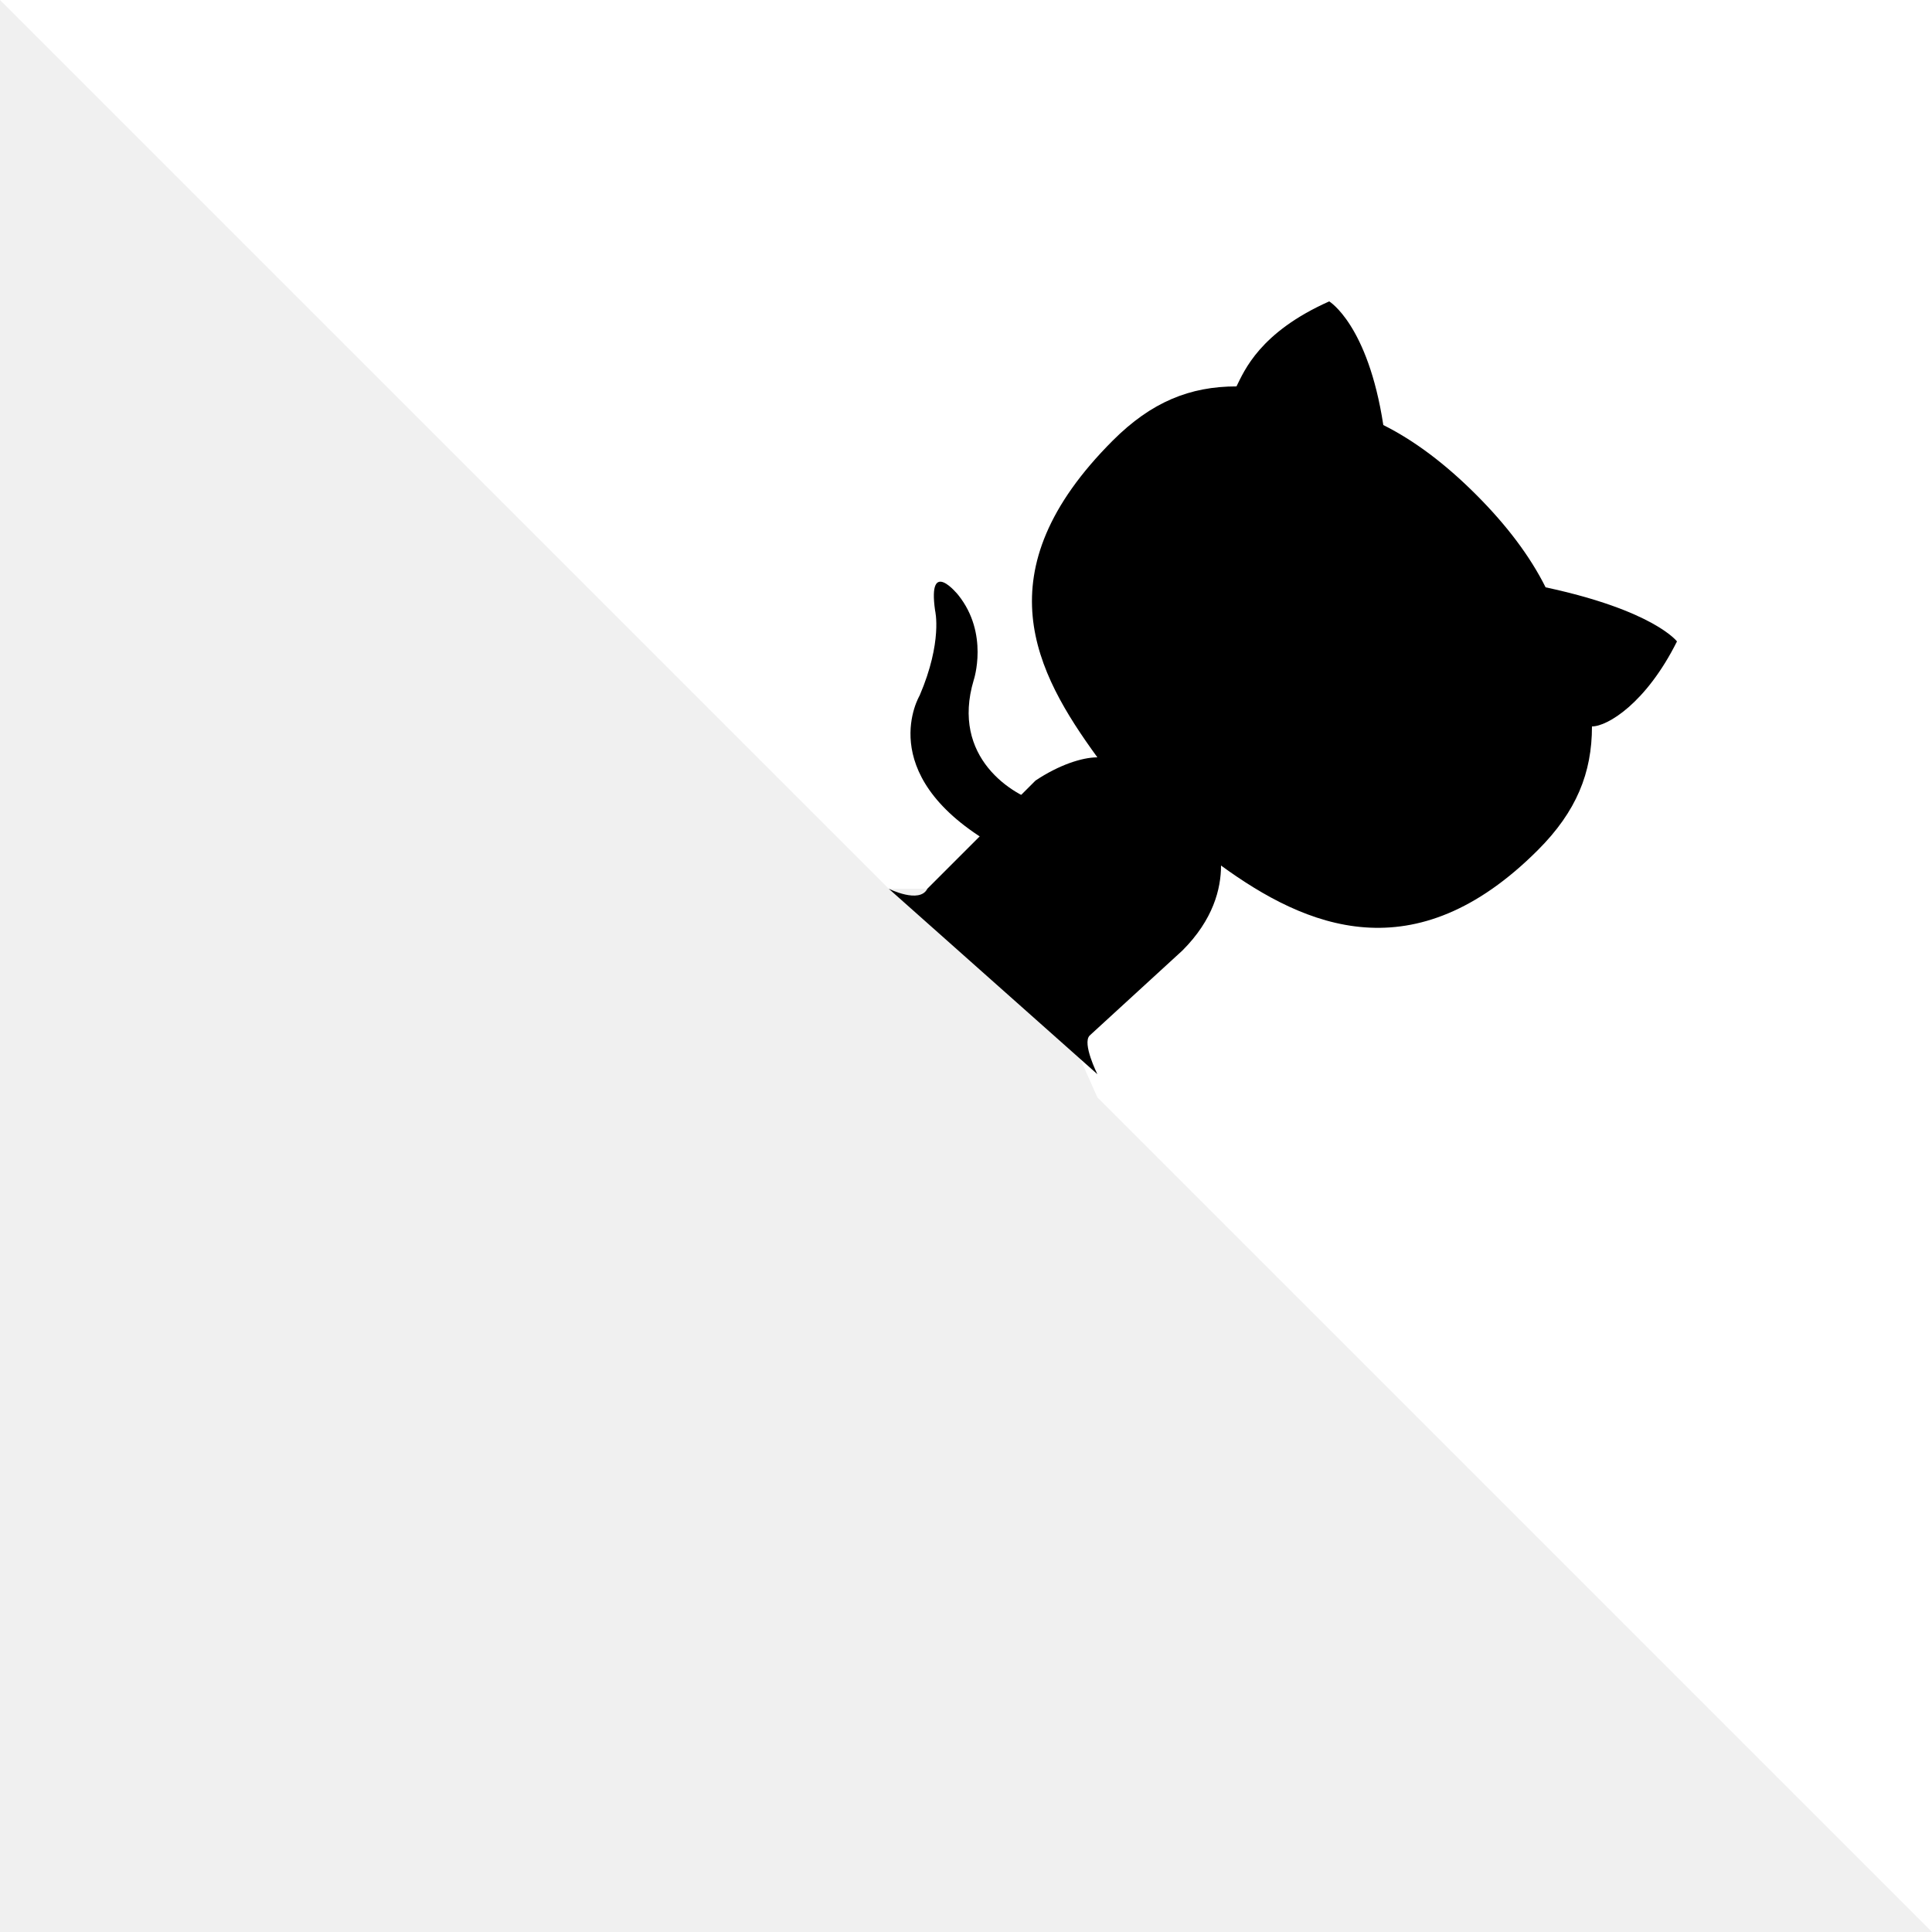
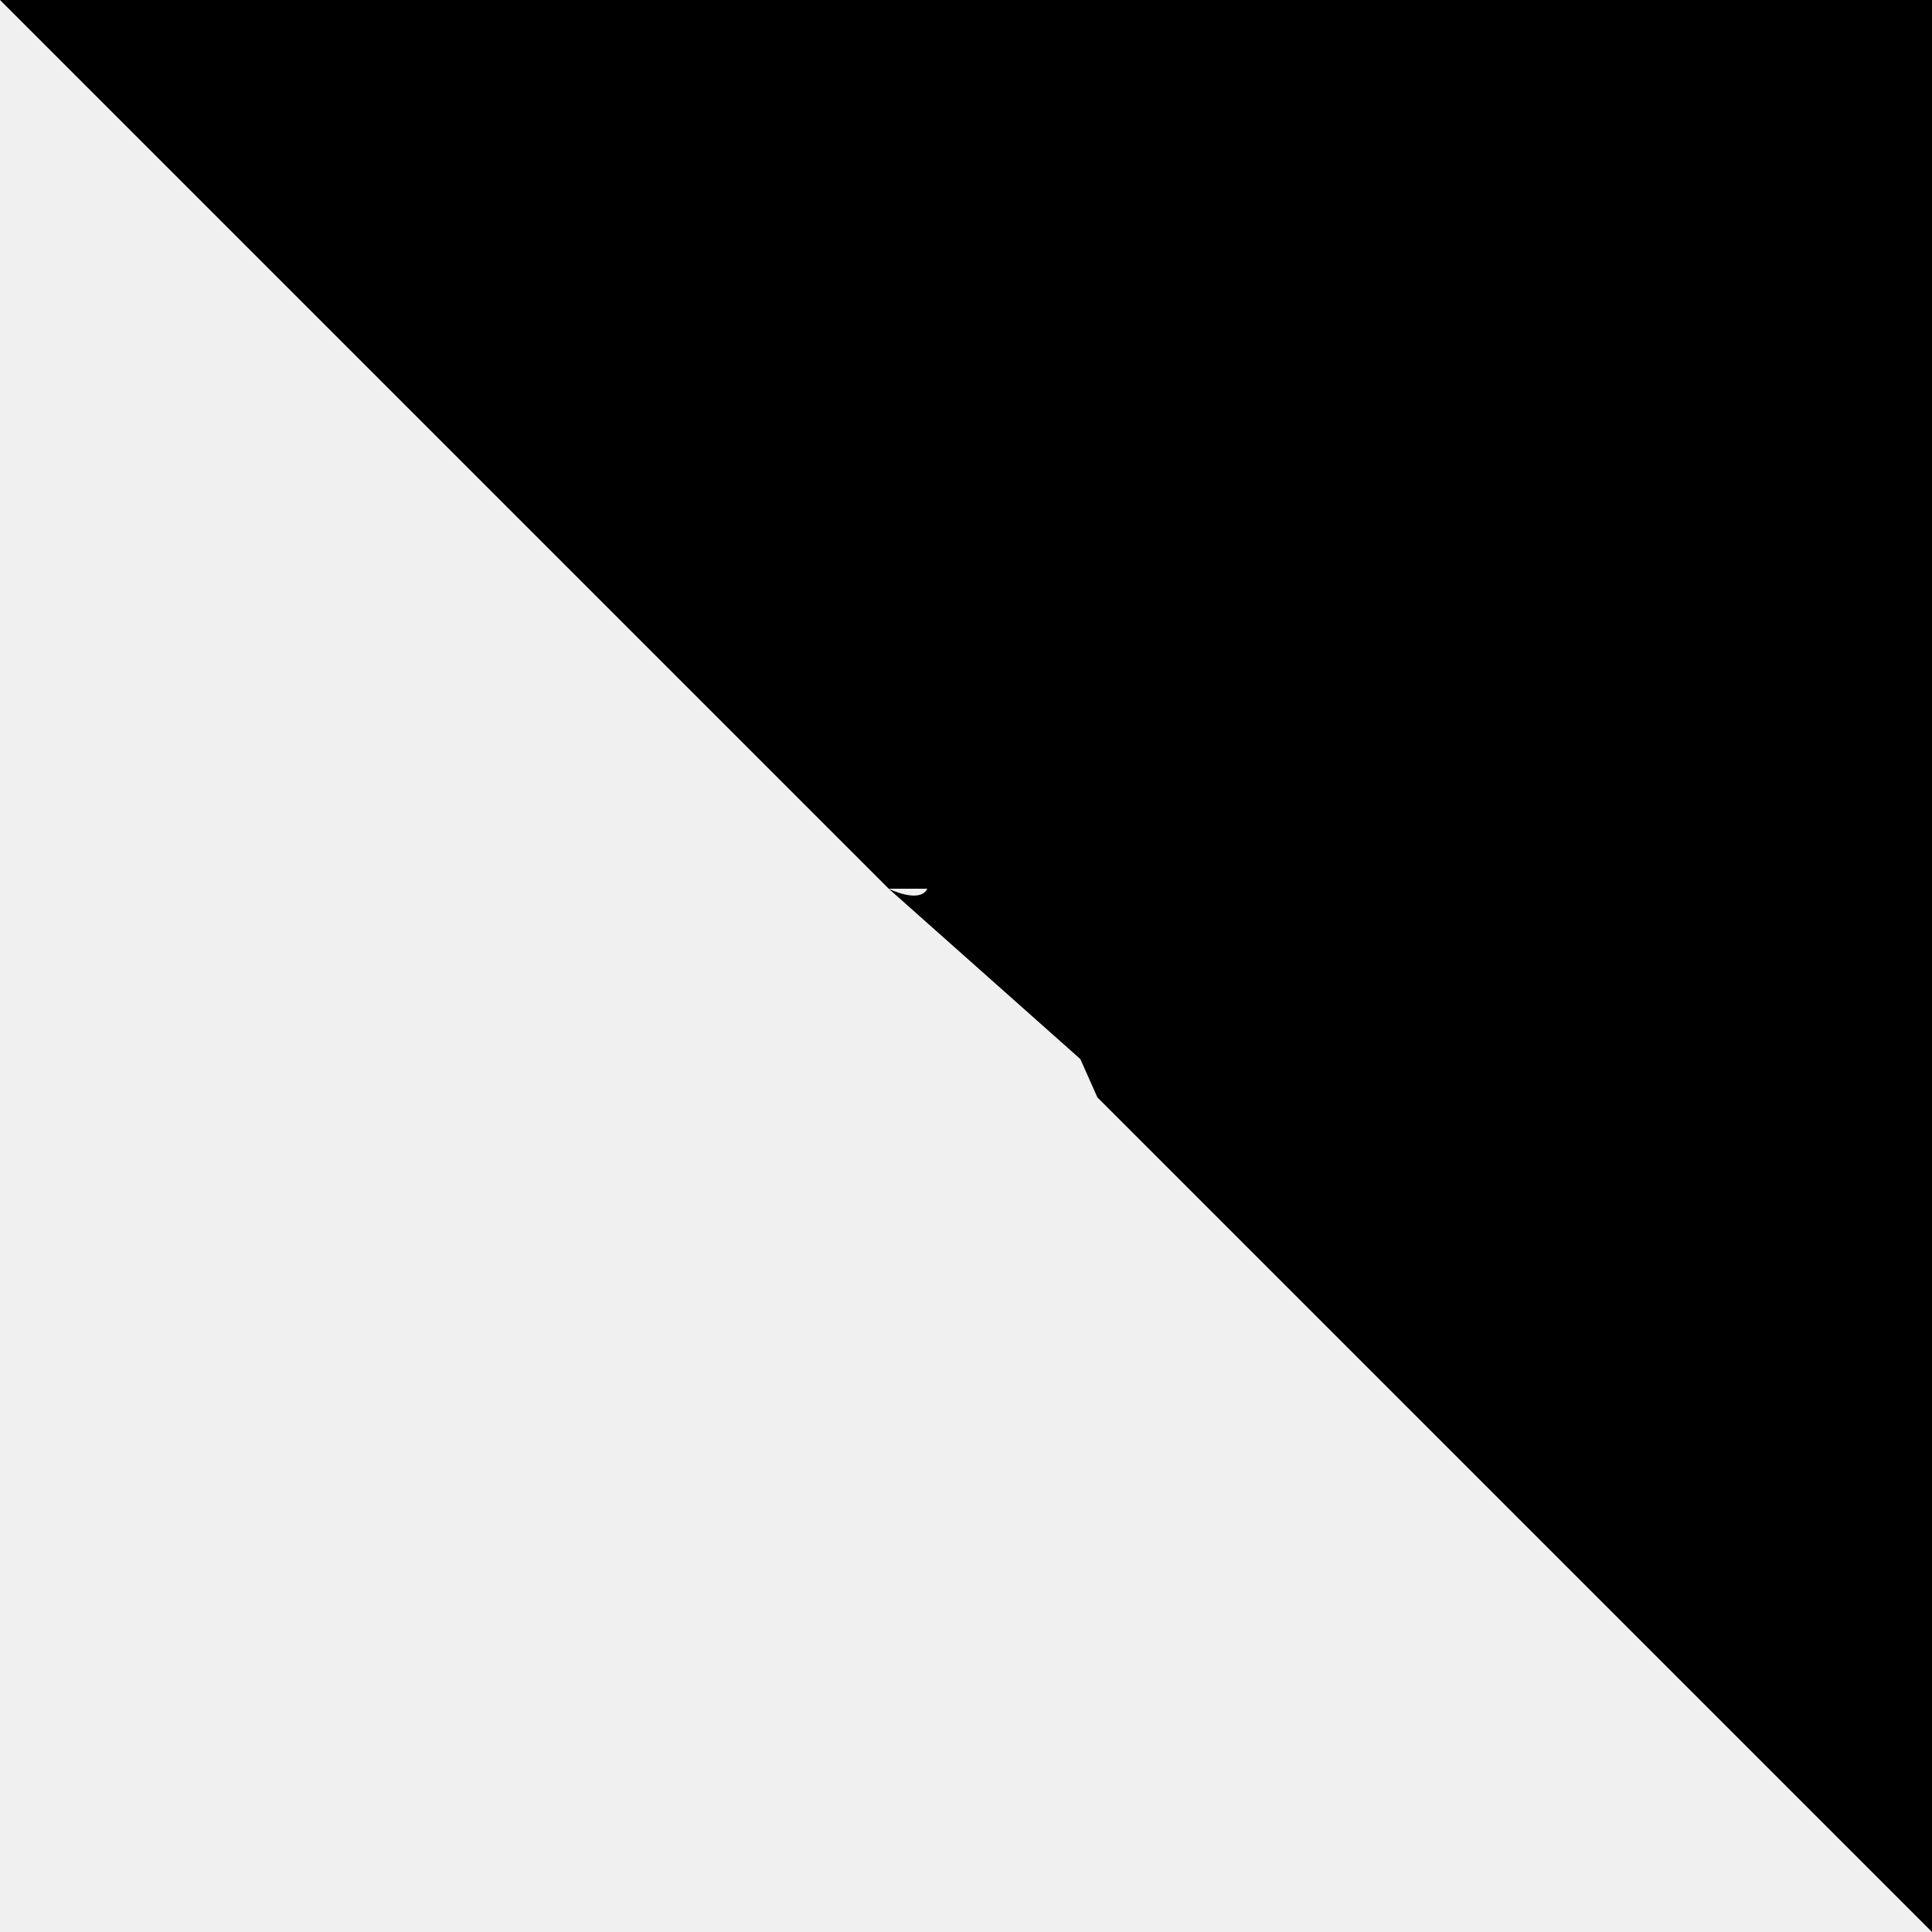
<svg xmlns="http://www.w3.org/2000/svg" class="githubCorner__svg" viewBox="0 0 250 250">
-   <path d="M0 0l115 115h15l12 27 108 108V0z" fill="#fff" />
+   <path d="M0 0l115 115h15l12 27 108 108V0z" />
  <path class="octo-arm" d="M128 109c-15-9-9-19-9-19 3-7 2-11 2-11-1-7 3-2 3-2 4 5 2 11 2 11-3 10 5 15 9 16" style="-webkit-transform-origin: 130px 106px; transform-origin: 130px 106px" />
  <path class="octo-body" d="M115 115s4 2 5 0l14-14c3-2 6-3 8-3-8-11-15-24 2-41 5-5 10-7 16-7 1-2 3-7 12-11 0 0 5 3 7 16 4 2 8 5 12 9s7 8 9 12c14 3 17 7 17 7-4 8-9 11-11 11 0 6-2 11-7 16-16 16-30 10-41 2 0 3-1 7-5 11l-12 11c-1 1 1 5 1 5z" />
</svg>
